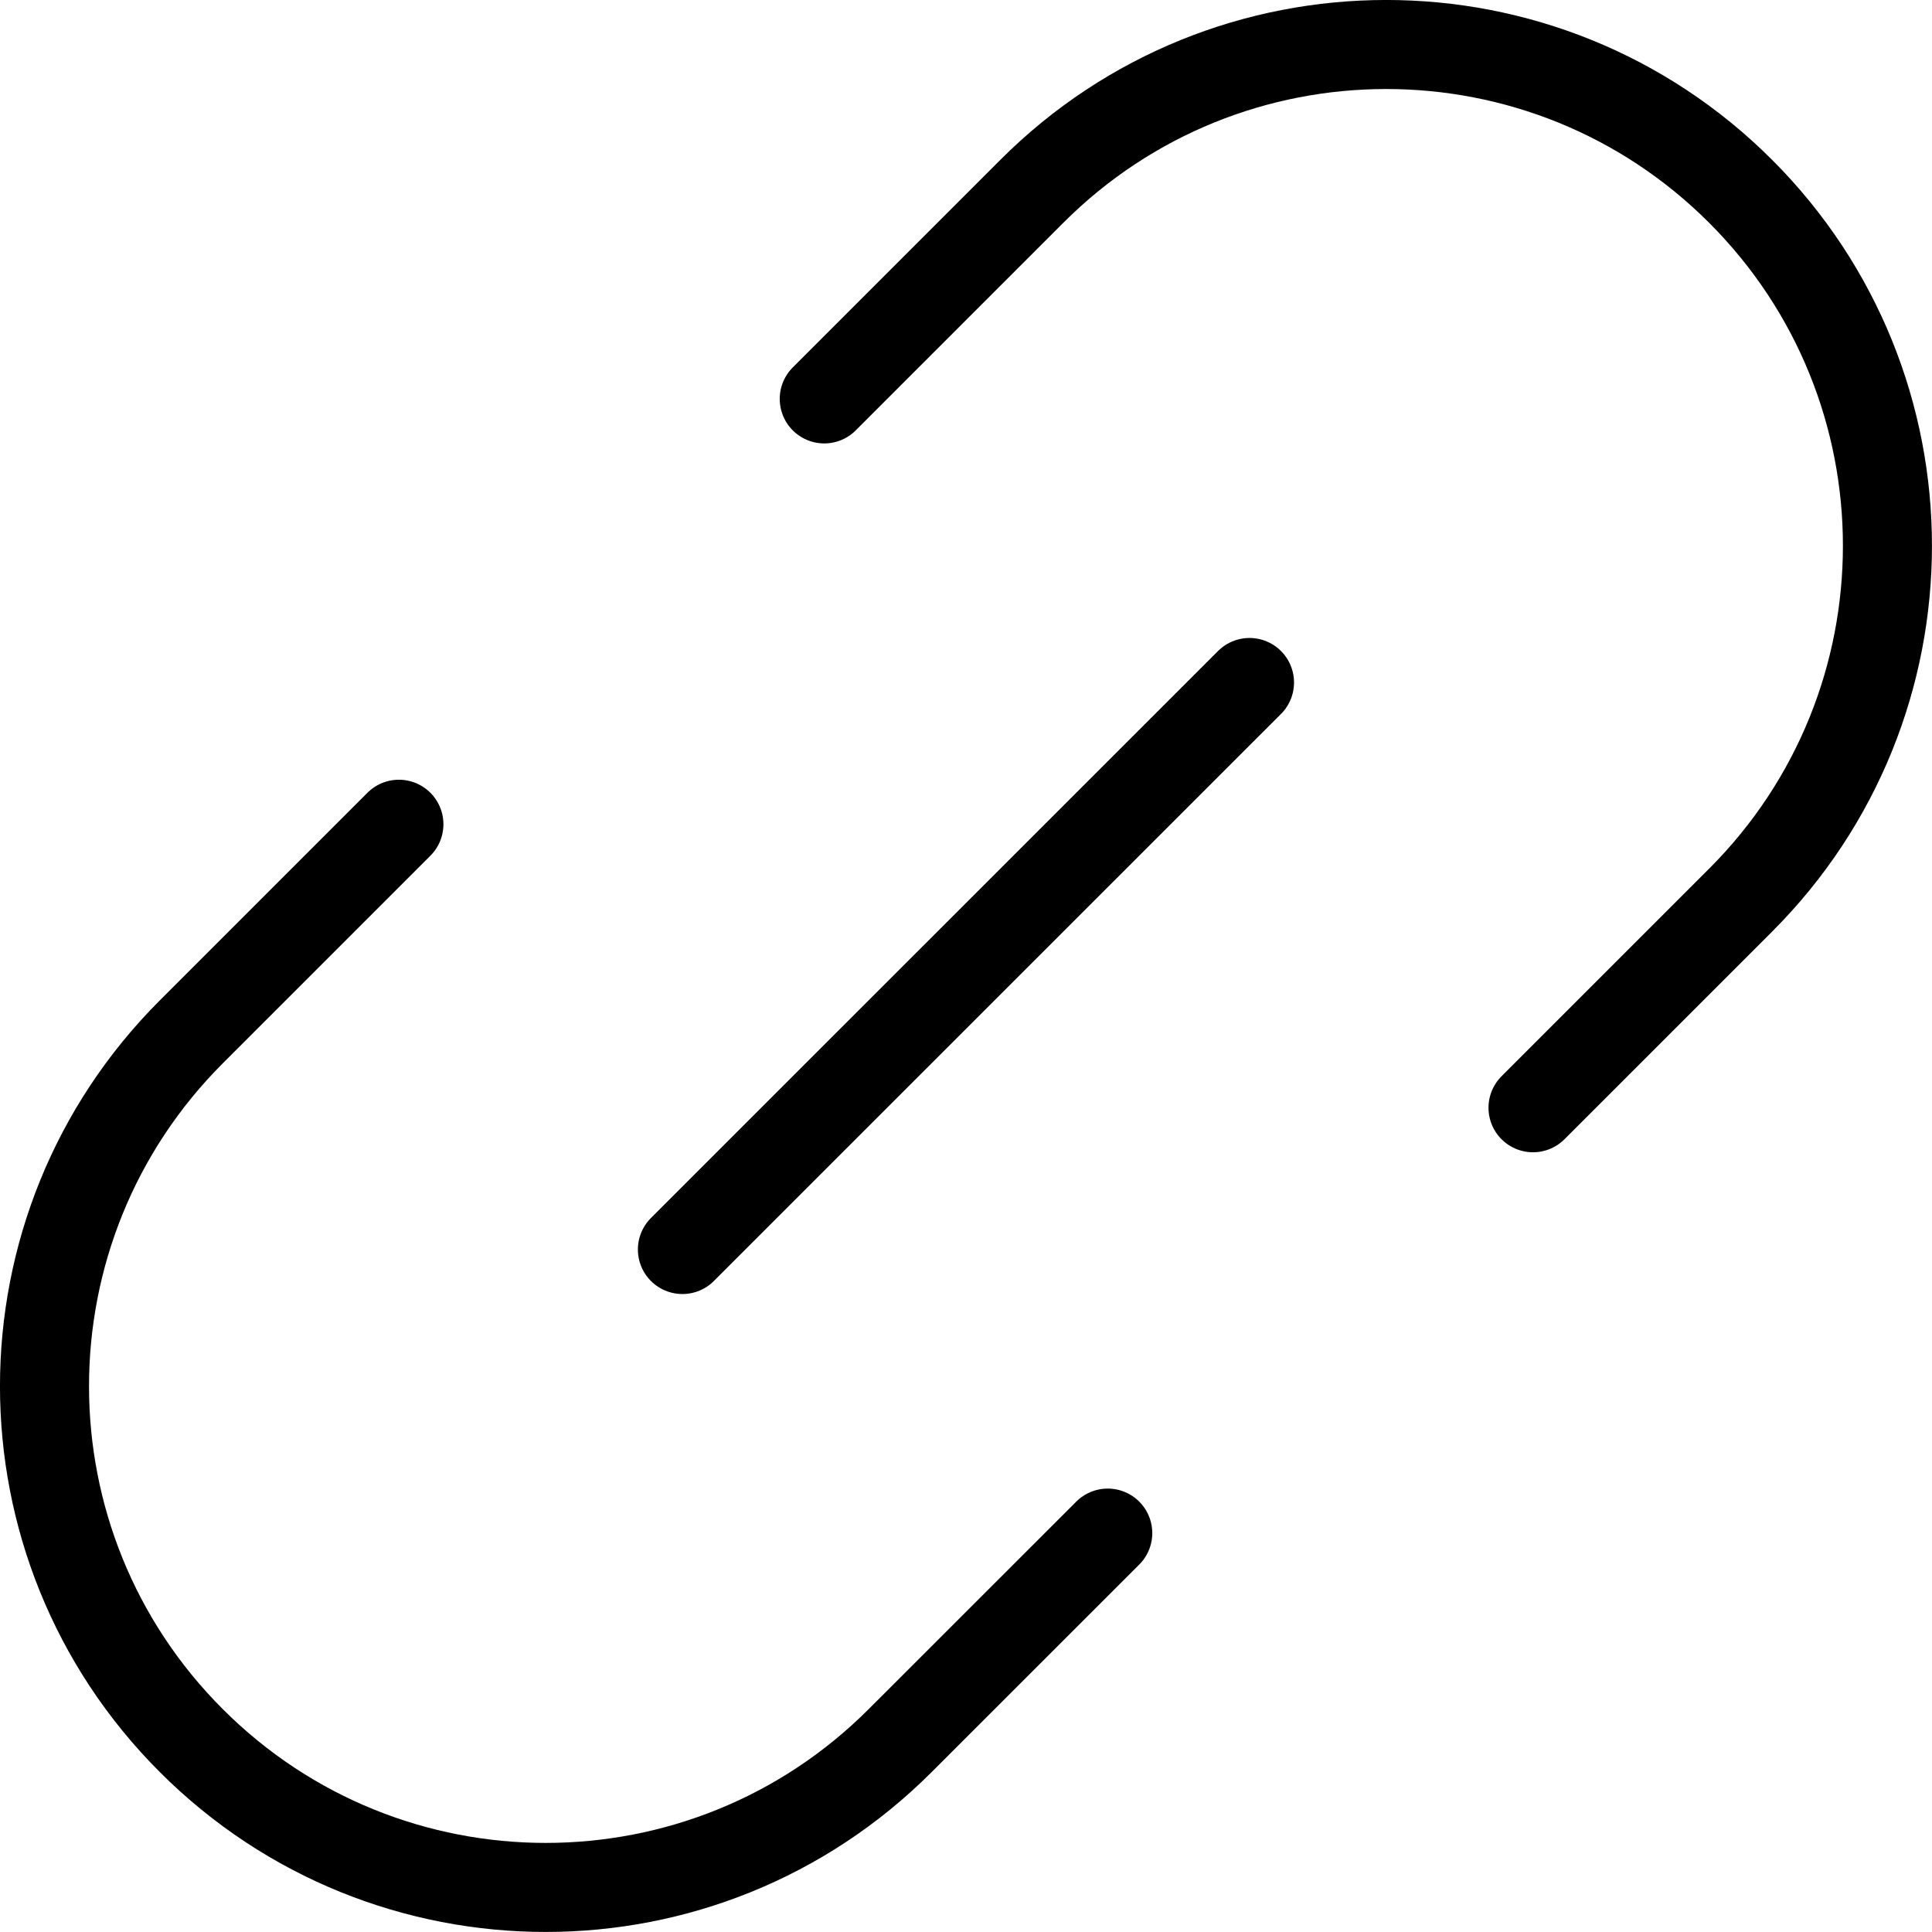
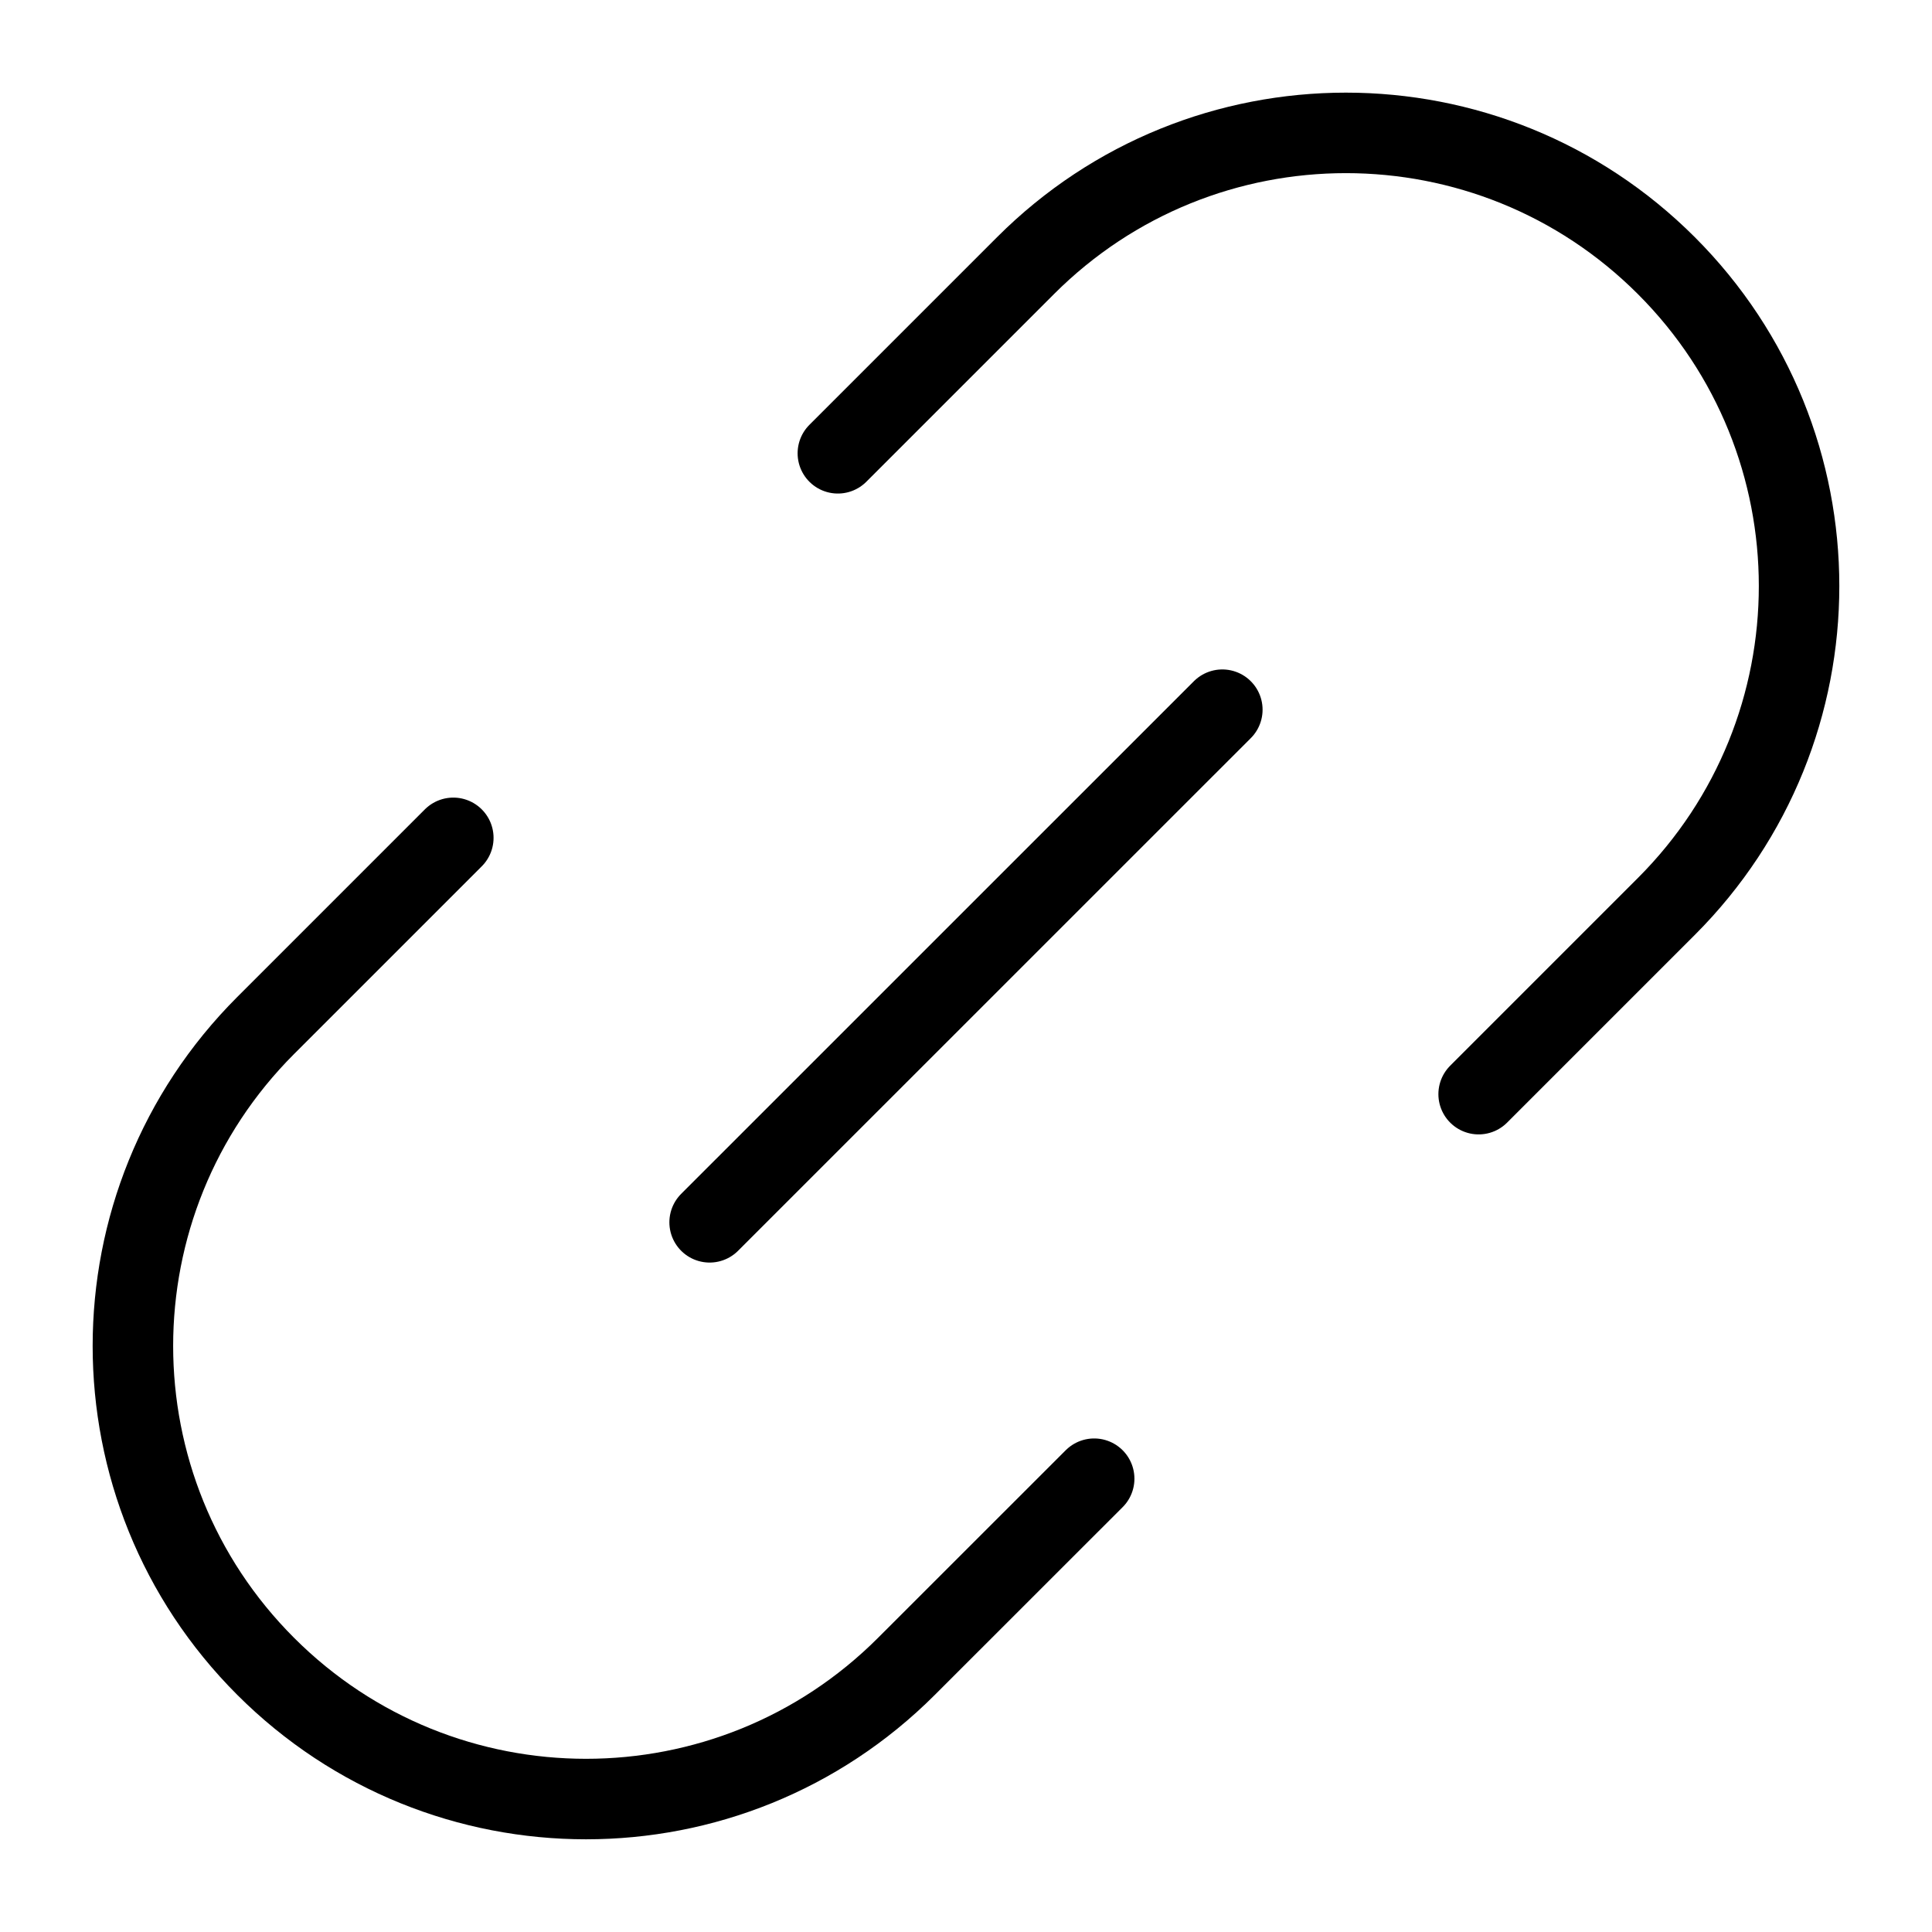
- <svg xmlns="http://www.w3.org/2000/svg" overflow="visible" style="display: block;" width="21.698" height="21.698" viewBox="0 0 21.698 21.698" fill="none">
-   <g id="link-chain--create-hyperlink-link-make-unlink-connection-chain">
-     <path id="Vector" d="M9.257 4.48L11.588 2.149C13.786 -0.05 17.35 -0.05 19.549 2.149C21.747 4.347 21.747 7.911 19.549 10.109L17.217 12.441M12.441 17.218L10.109 19.549C7.911 21.747 4.347 21.747 2.149 19.549C-0.05 17.351 -0.05 13.787 2.149 11.588L4.48 9.257M14.033 7.665L7.664 14.033" stroke="black" stroke-linecap="round" stroke-linejoin="round" />
+ <svg xmlns="http://www.w3.org/2000/svg" width="24" height="24" viewBox="0 0 24 24" fill="none">
+   <g transform="translate(1.1512 1.151)">
+     <g id="link-chain--create-hyperlink-link-make-unlink-connection-chain">
+       <path id="Vector" d="M9.257 4.48L11.588 2.149C13.786 -0.05 17.35 -0.05 19.549 2.149C21.747 4.347 21.747 7.911 19.549 10.109L17.217 12.441M12.441 17.218L10.109 19.549C7.911 21.747 4.347 21.747 2.149 19.549C-0.05 17.351 -0.05 13.787 2.149 11.588L4.48 9.257M14.033 7.665L7.664 14.033" stroke="black" stroke-linecap="round" stroke-linejoin="round" stroke-width="1" vector-effect="non-scaling-stroke" />
+     </g>
  </g>
</svg>
